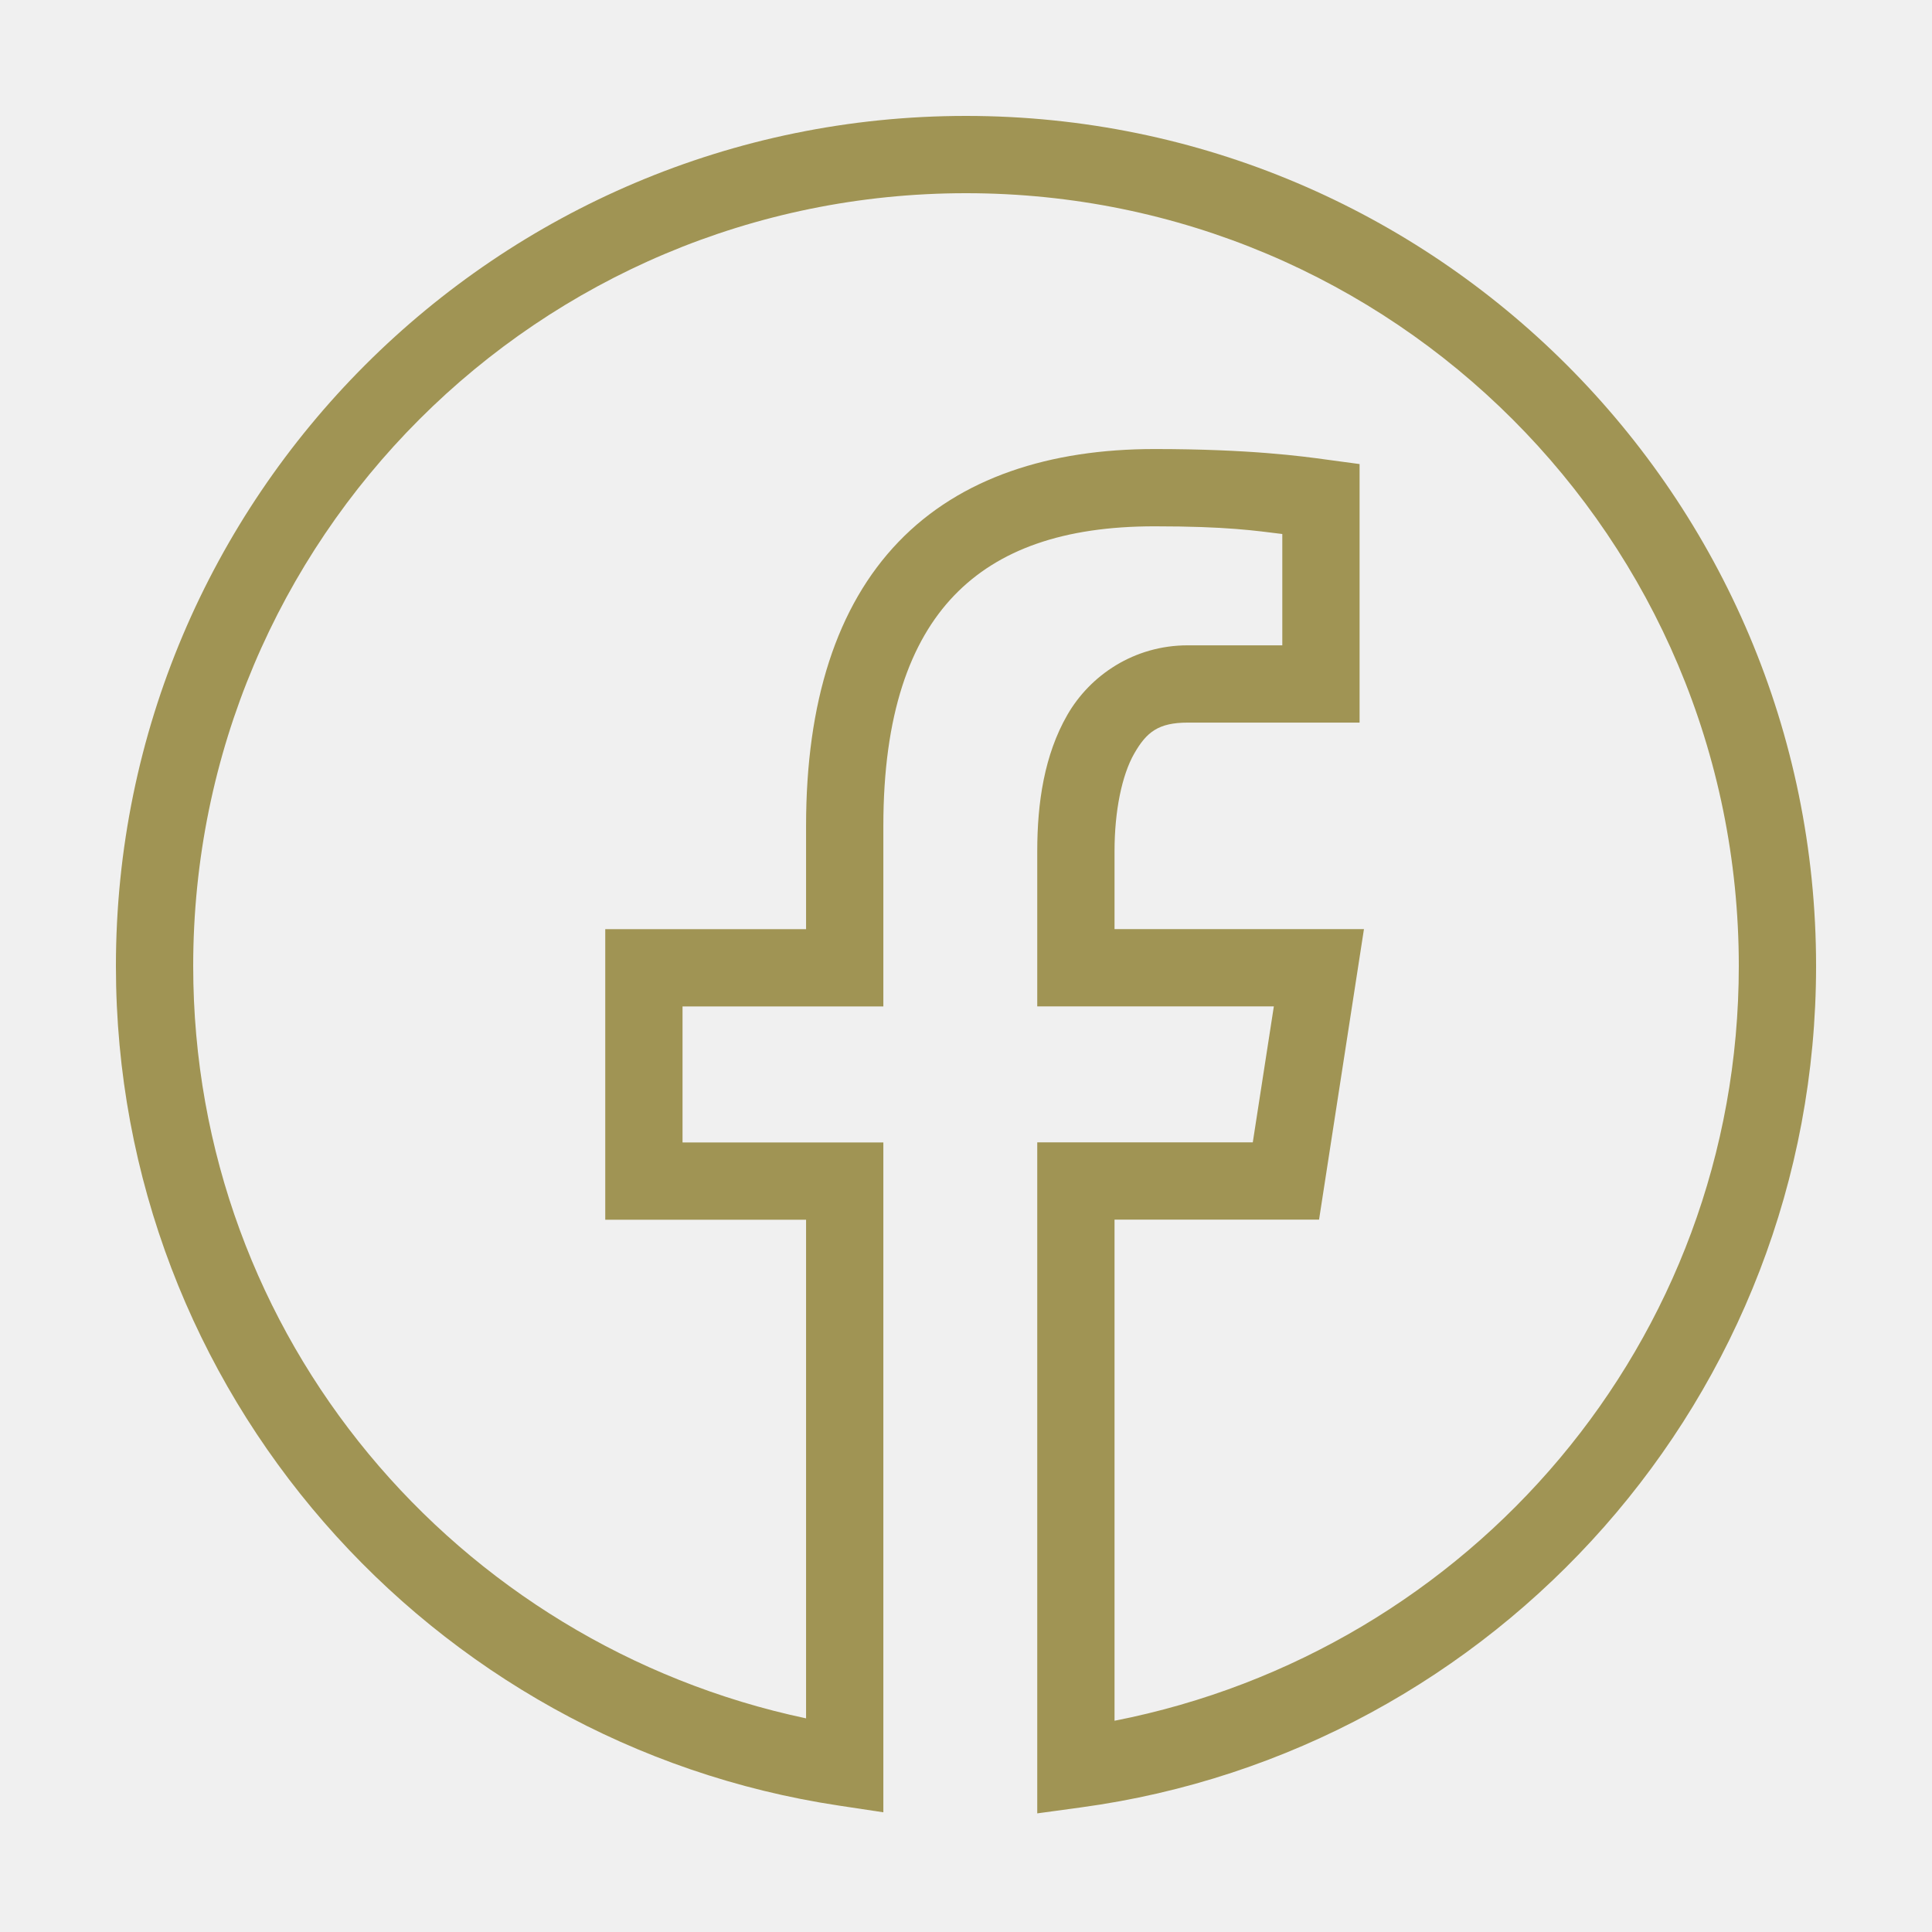
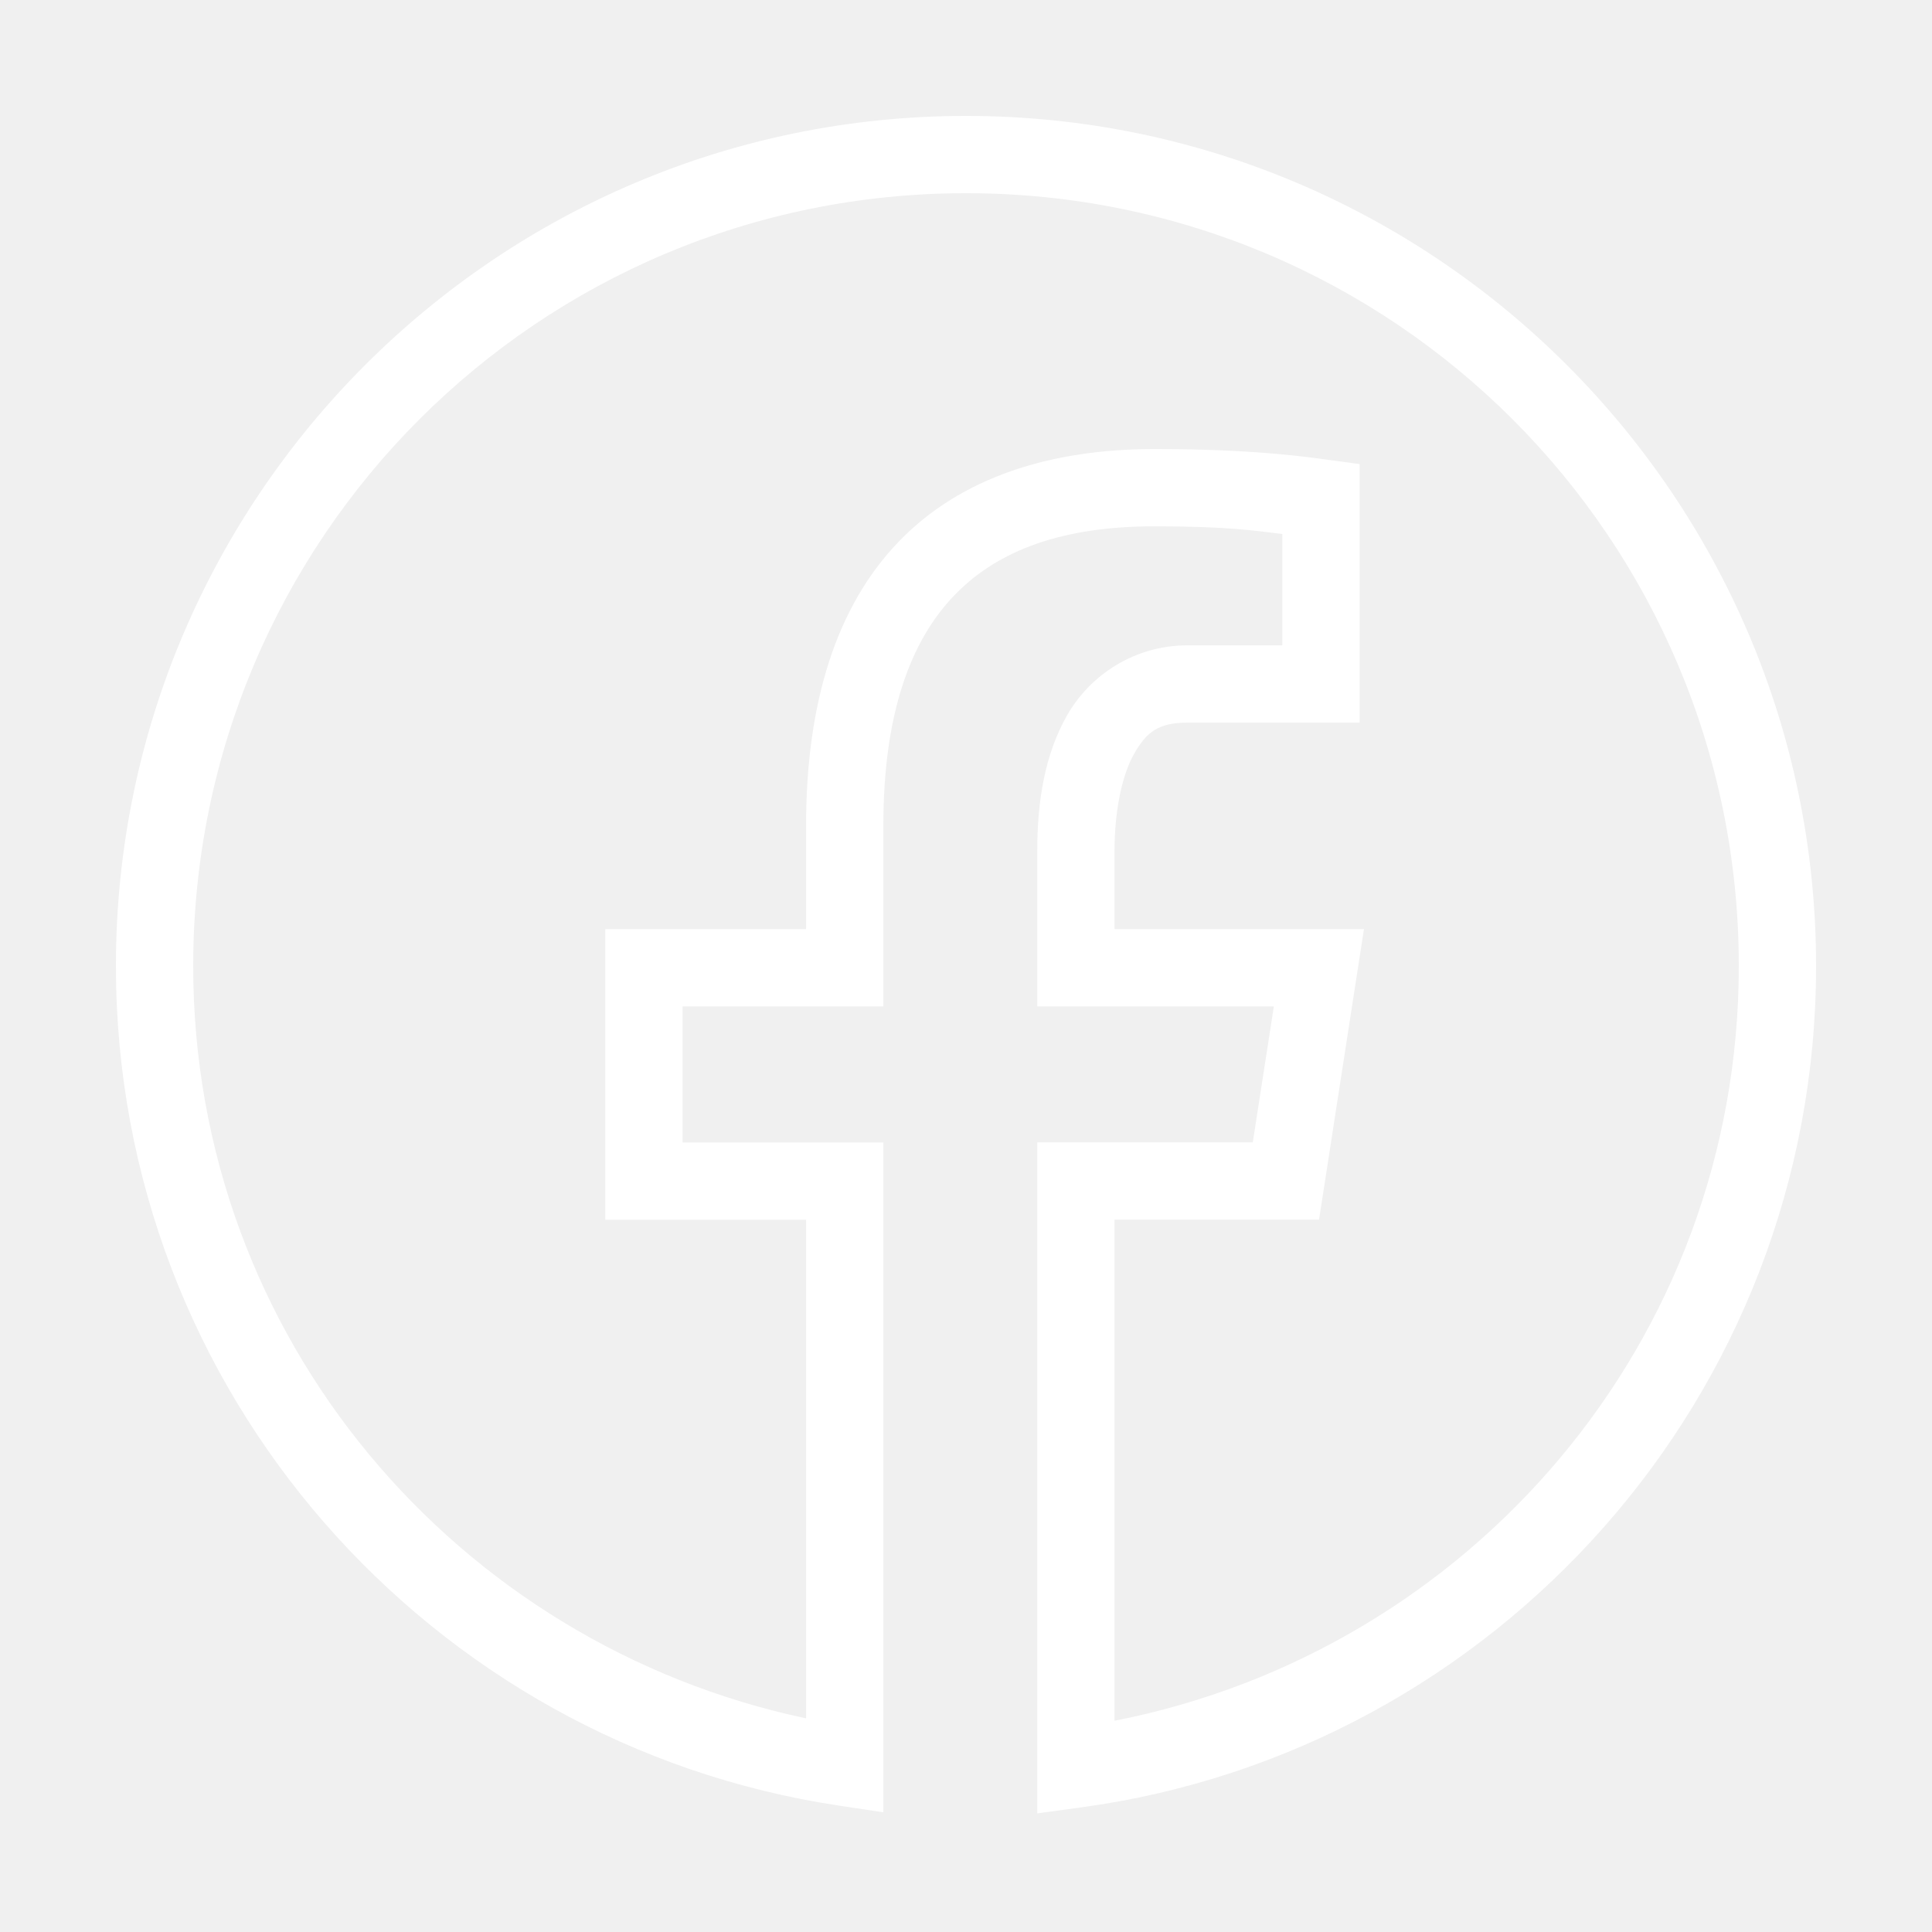
<svg xmlns="http://www.w3.org/2000/svg" viewBox="0 0 50 50" width="50px" height="50px">
-   <path fill="rgb(160, 148, 84)" d="M 25 3 C 12.862 3 3 12.862 3 25 C 3 36.019 11.128 45.138 21.713 46.729 L 22.861 46.902 L 22.861 29.566 L 17.664 29.566 L 17.664 26.047 L 22.861 26.047 L 22.861 21.373 C 22.861 18.495 23.552 16.599 24.695 15.41 C 25.839 14.221 27.528 13.621 29.879 13.621 C 31.759 13.621 32.49 13.735 33.186 13.82 L 33.186 16.701 L 30.738 16.701 C 29.35 16.701 28.21 17.476 27.619 18.508 C 27.028 19.54 26.844 20.772 26.844 22.027 L 26.844 26.045 L 32.967 26.045 L 32.422 29.564 L 26.844 29.564 L 26.844 46.93 L 27.979 46.775 C 38.714 45.319 47 36.127 47 25 C 47 12.862 37.138 3 25 3 z M 25 5 C 36.058 5 45 13.942 45 25 C 45 34.73 38.036 42.732 28.844 44.533 L 28.844 31.564 L 34.137 31.564 L 35.299 24.045 L 28.844 24.045 L 28.844 22.027 C 28.844 20.99 29.034 20.06 29.354 19.502 C 29.673 18.944 29.982 18.701 30.738 18.701 L 35.186 18.701 L 35.186 12.01 L 34.318 11.893 C 33.719 11.811 32.349 11.621 29.879 11.621 C 27.176 11.621 24.856 12.357 23.254 14.023 C 21.652 15.689 20.861 18.17 20.861 21.373 L 20.861 24.047 L 15.664 24.047 L 15.664 31.566 L 20.861 31.566 L 20.861 44.471 C 11.817 42.555 5 34.624 5 25 C 5 13.942 13.942 5 25 5 z" />
+   <path fill="white" d="M 25 3 C 12.862 3 3 12.862 3 25 C 3 36.019 11.128 45.138 21.713 46.729 L 22.861 46.902 L 22.861 29.566 L 17.664 29.566 L 17.664 26.047 L 22.861 26.047 L 22.861 21.373 C 22.861 18.495 23.552 16.599 24.695 15.41 C 25.839 14.221 27.528 13.621 29.879 13.621 C 31.759 13.621 32.49 13.735 33.186 13.82 L 33.186 16.701 L 30.738 16.701 C 29.35 16.701 28.21 17.476 27.619 18.508 C 27.028 19.54 26.844 20.772 26.844 22.027 L 26.844 26.045 L 32.967 26.045 L 32.422 29.564 L 26.844 29.564 L 26.844 46.93 L 27.979 46.775 C 38.714 45.319 47 36.127 47 25 C 47 12.862 37.138 3 25 3 z M 25 5 C 36.058 5 45 13.942 45 25 C 45 34.73 38.036 42.732 28.844 44.533 L 28.844 31.564 L 34.137 31.564 L 35.299 24.045 L 28.844 24.045 L 28.844 22.027 C 28.844 20.99 29.034 20.06 29.354 19.502 C 29.673 18.944 29.982 18.701 30.738 18.701 L 35.186 18.701 L 35.186 12.01 L 34.318 11.893 C 33.719 11.811 32.349 11.621 29.879 11.621 C 27.176 11.621 24.856 12.357 23.254 14.023 C 21.652 15.689 20.861 18.17 20.861 21.373 L 20.861 24.047 L 15.664 24.047 L 15.664 31.566 L 20.861 31.566 L 20.861 44.471 C 11.817 42.555 5 34.624 5 25 C 5 13.942 13.942 5 25 5 z" />
</svg>
